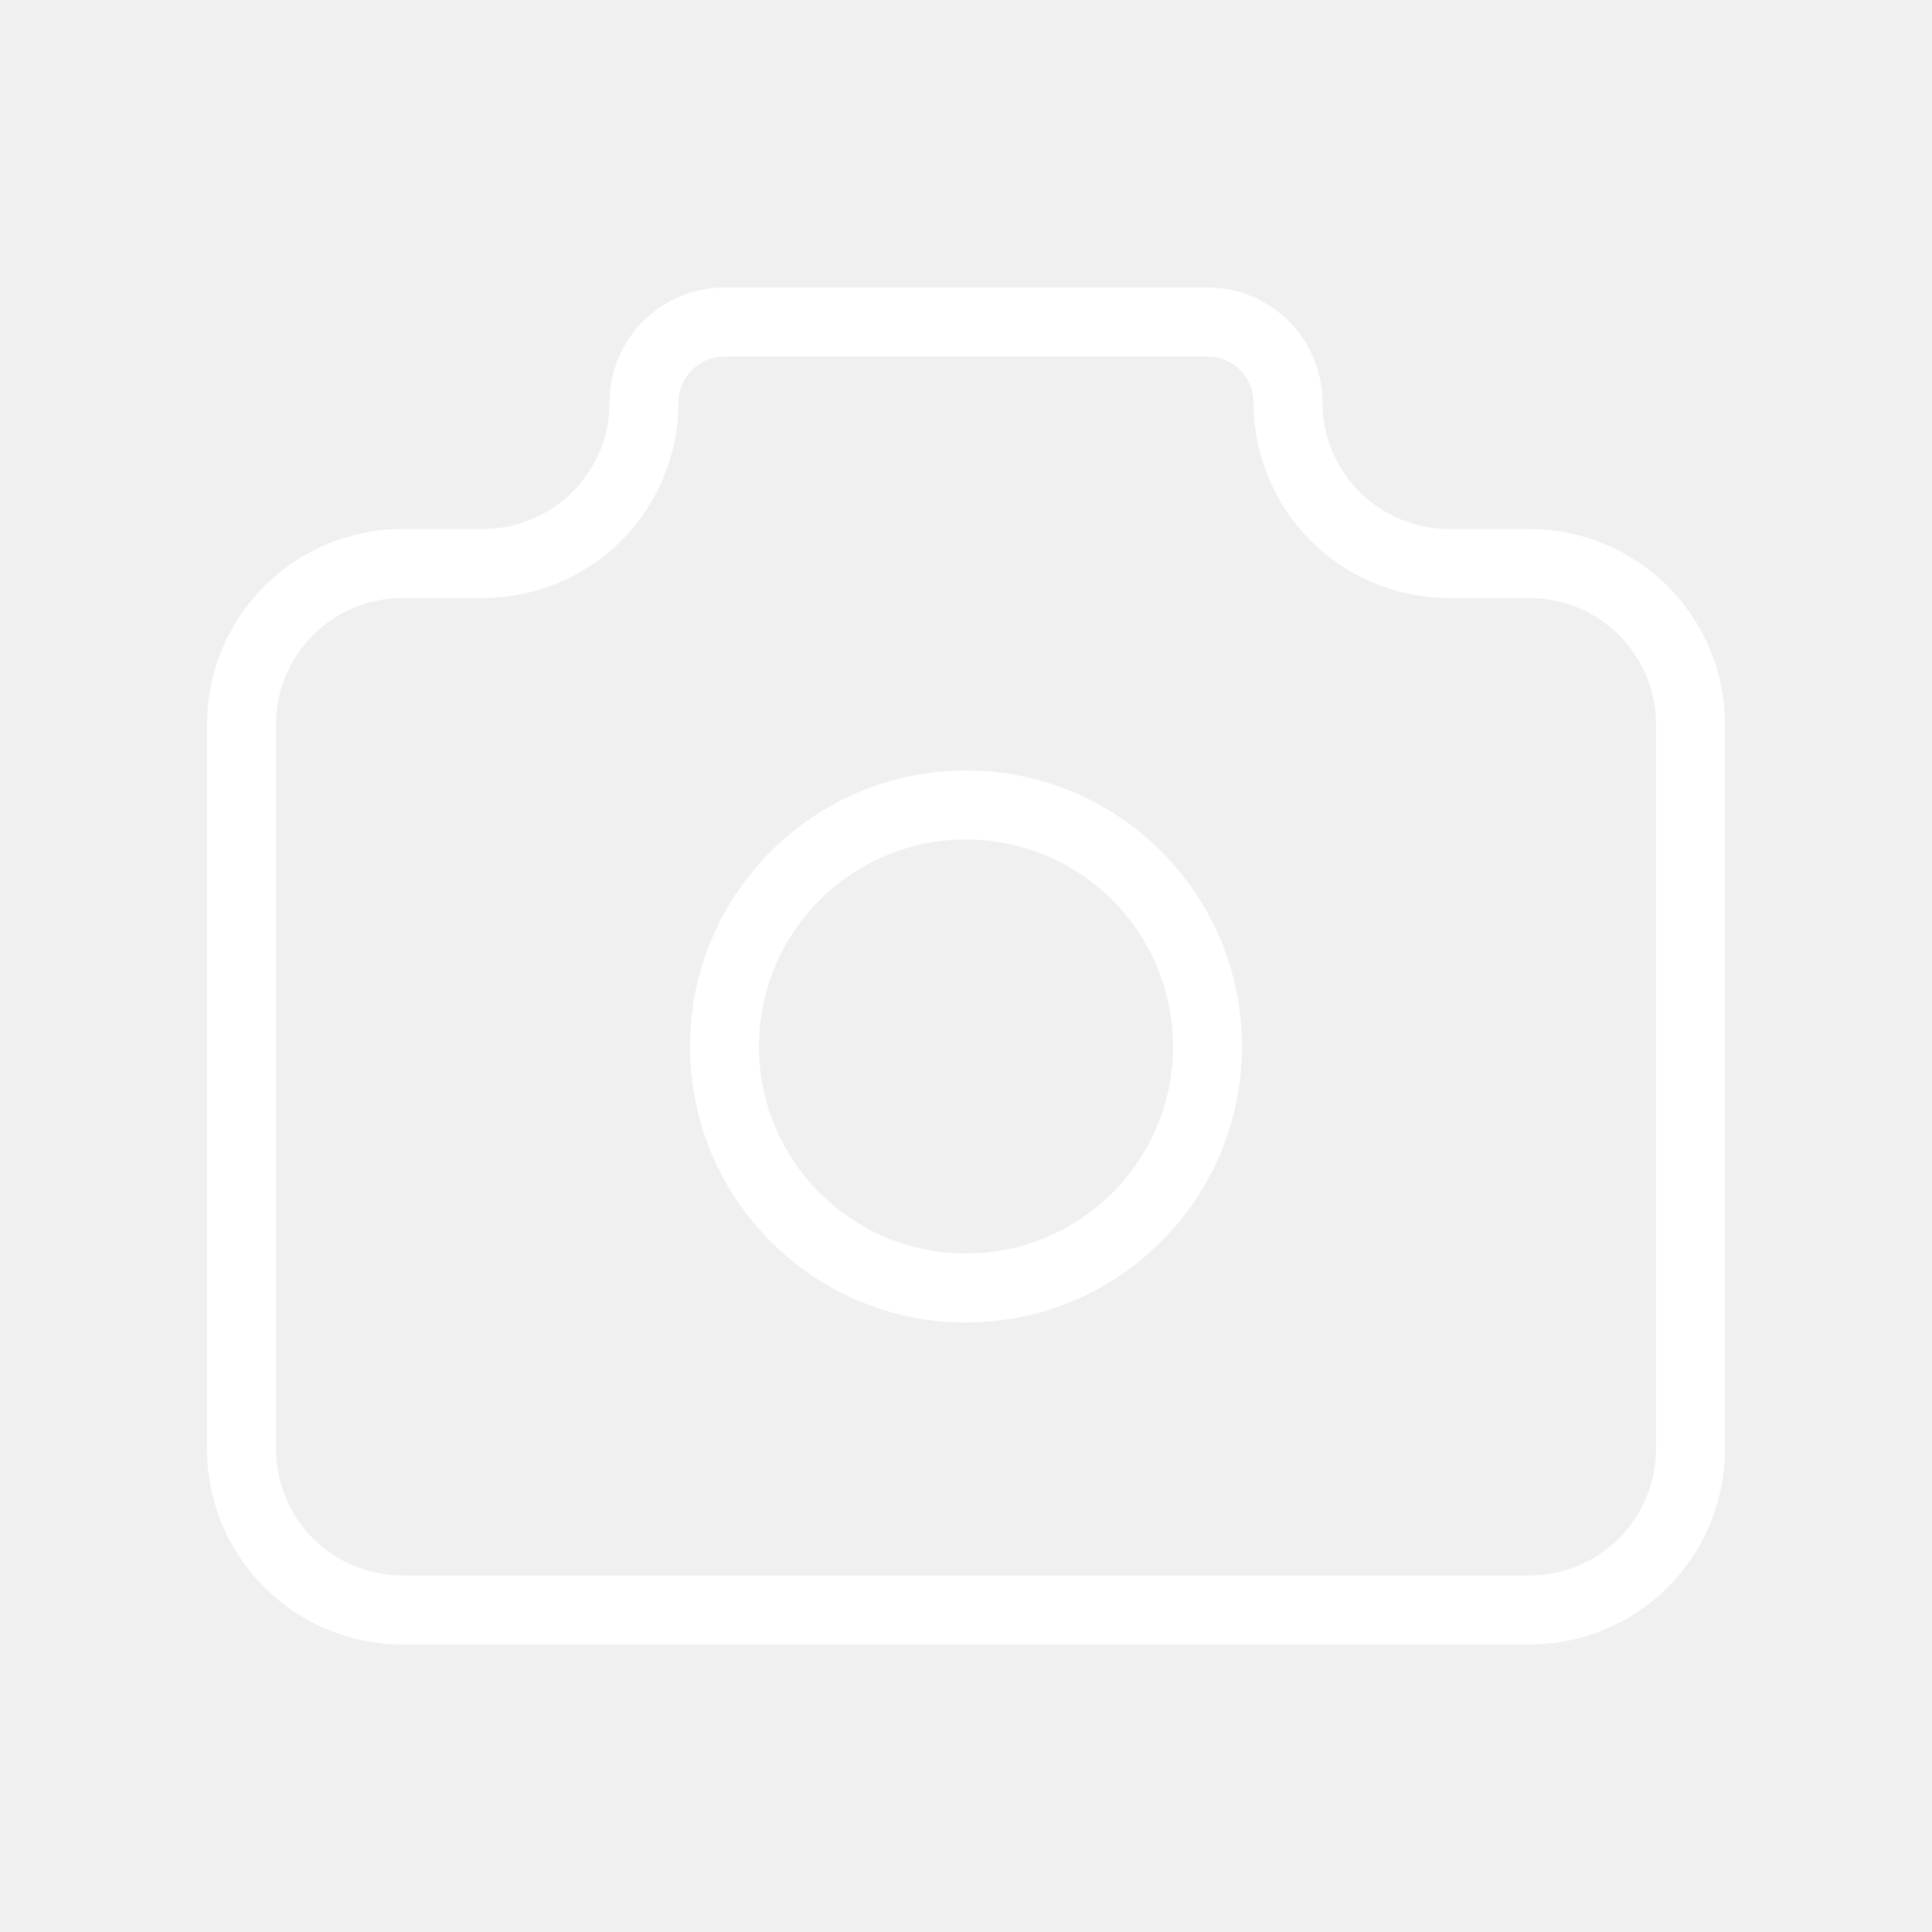
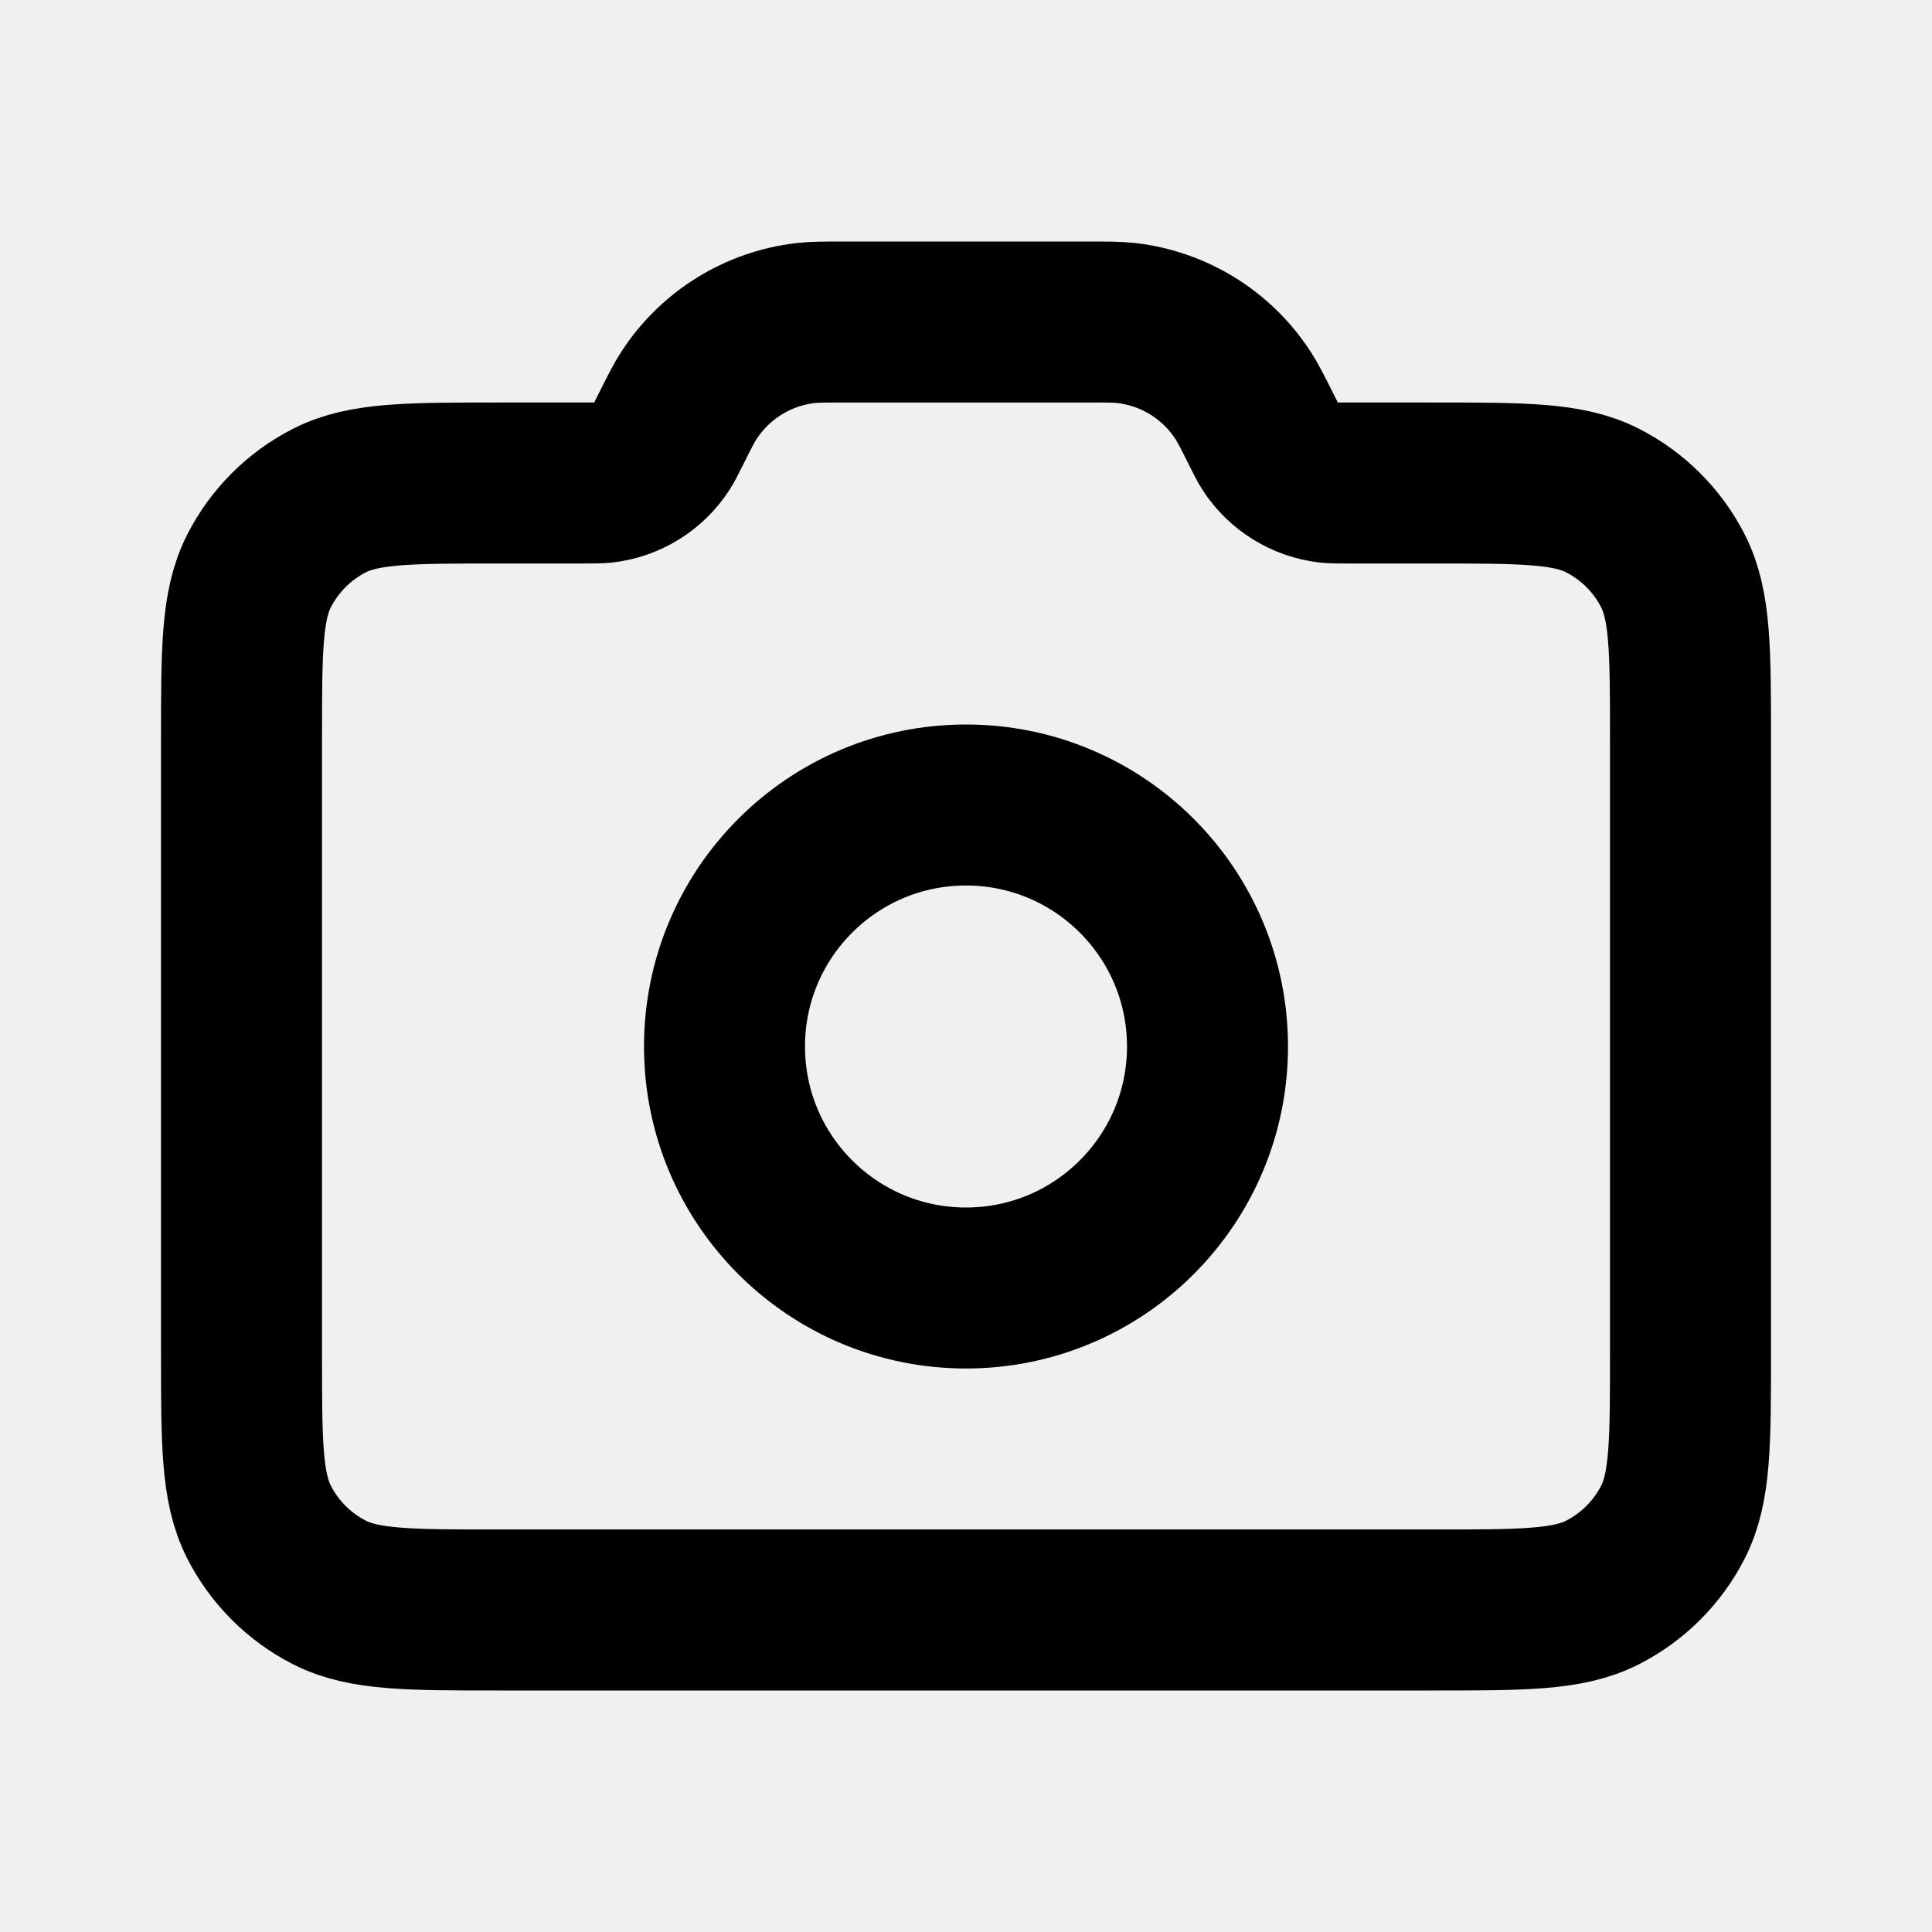
- <svg xmlns="http://www.w3.org/2000/svg" width="56" height="56" viewBox="0 0 56 56" fill="none">
-   <g id="Category-Camera" clip-path="url(#clip0_859_6)">
-     <path id="Vector" d="M11.667 16.333H14C15.238 16.333 16.425 15.842 17.3 14.966C18.175 14.091 18.667 12.904 18.667 11.667C18.667 11.048 18.913 10.454 19.35 10.017C19.788 9.579 20.381 9.333 21 9.333H35C35.619 9.333 36.212 9.579 36.65 10.017C37.087 10.454 37.333 11.048 37.333 11.667C37.333 12.904 37.825 14.091 38.7 14.966C39.575 15.842 40.762 16.333 42 16.333H44.333C45.571 16.333 46.758 16.825 47.633 17.7C48.508 18.575 49 19.762 49 21V42C49 43.238 48.508 44.425 47.633 45.3C46.758 46.175 45.571 46.667 44.333 46.667H11.667C10.429 46.667 9.242 46.175 8.367 45.3C7.492 44.425 7 43.238 7 42V21C7 19.762 7.492 18.575 8.367 17.7C9.242 16.825 10.429 16.333 11.667 16.333" stroke="white" stroke-width="2" stroke-linecap="round" stroke-linejoin="round" />
-     <path id="Vector_2" d="M28 37.333C31.866 37.333 35 34.199 35 30.333C35 26.467 31.866 23.333 28 23.333C24.134 23.333 21 26.467 21 30.333C21 34.199 24.134 37.333 28 37.333Z" stroke="white" stroke-width="2" stroke-linecap="round" stroke-linejoin="round" />
-   </g>
-   <defs>
-     <clipPath id="clip0_859_6">
-       <rect width="56" height="56" fill="white" />
-     </clipPath>
-   </defs>
+ <svg xmlns="http://www.w3.org/2000/svg" width="800px" height="800px" viewBox="0 0 24 24" fill="none">
+   <path d="M12 16C13.657 16 15 14.657 15 13C15 11.343 13.657 10 12 10C10.343 10 9 11.343 9 13C9 14.657 10.343 16 12 16Z" stroke="#000000" stroke-width="2" stroke-linecap="round" stroke-linejoin="round" />
+   <path d="M3 16.8V9.2C3 8.08 3 7.52 3.218 7.092C3.41 6.716 3.716 6.41 4.092 6.218C4.52 6 5.08 6 6.2 6H7.255C7.378 6 7.439 6 7.496 5.994C7.792 5.96 8.057 5.796 8.22 5.546C8.251 5.498 8.278 5.443 8.333 5.333C8.443 5.113 8.498 5.003 8.561 4.908C8.886 4.409 9.417 4.081 10.008 4.013C10.122 4 10.245 4 10.491 4H13.509C13.755 4 13.878 4 13.992 4.013C14.583 4.081 15.114 4.409 15.439 4.908C15.502 5.003 15.557 5.113 15.667 5.333C15.722 5.443 15.749 5.498 15.78 5.546C15.943 5.796 16.208 5.96 16.504 5.994C16.561 6 16.622 6 16.745 6H17.8C18.92 6 19.48 6 19.908 6.218C20.284 6.41 20.59 6.716 20.782 7.092C21 7.52 21 8.08 21 9.2V16.8C21 17.92 21 18.48 20.782 18.908C20.59 19.284 20.284 19.59 19.908 19.782C19.48 20 18.92 20 17.8 20H6.2C5.08 20 4.52 20 4.092 19.782C3.716 19.59 3.41 19.284 3.218 18.908C3 18.48 3 17.92 3 16.8Z" stroke="#000000" stroke-width="2" stroke-linecap="round" stroke-linejoin="round" />
</svg>
